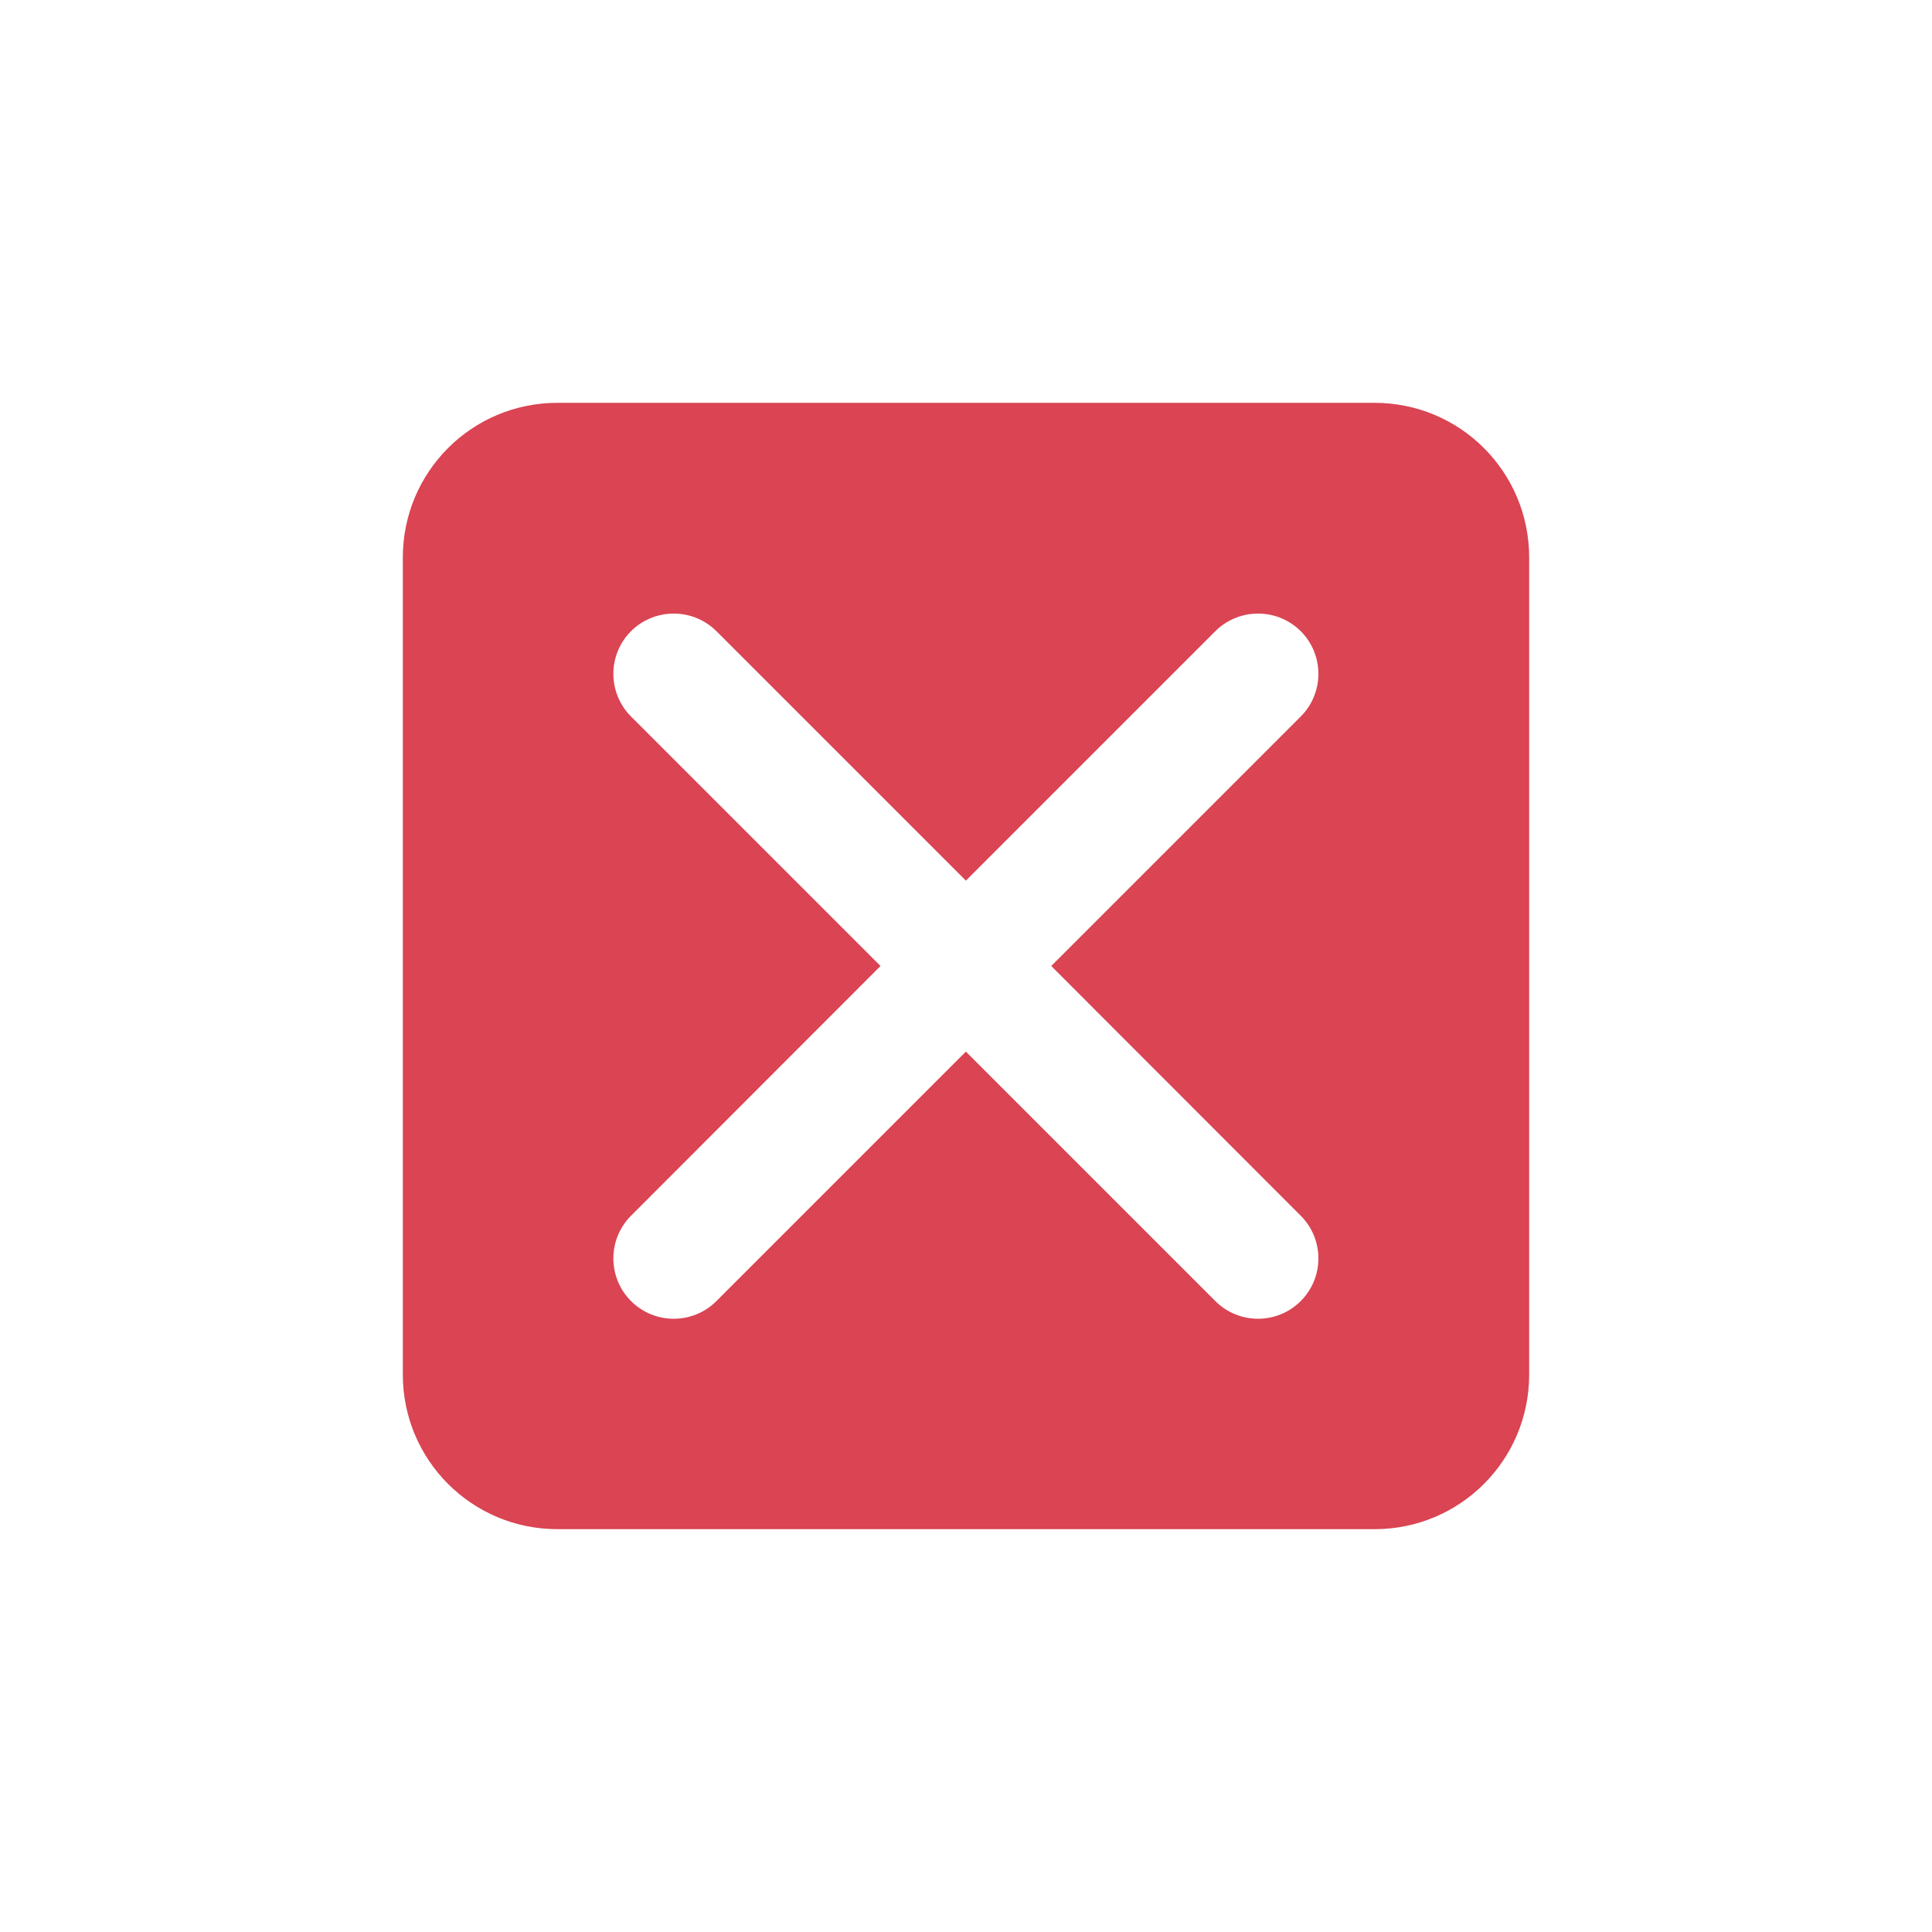
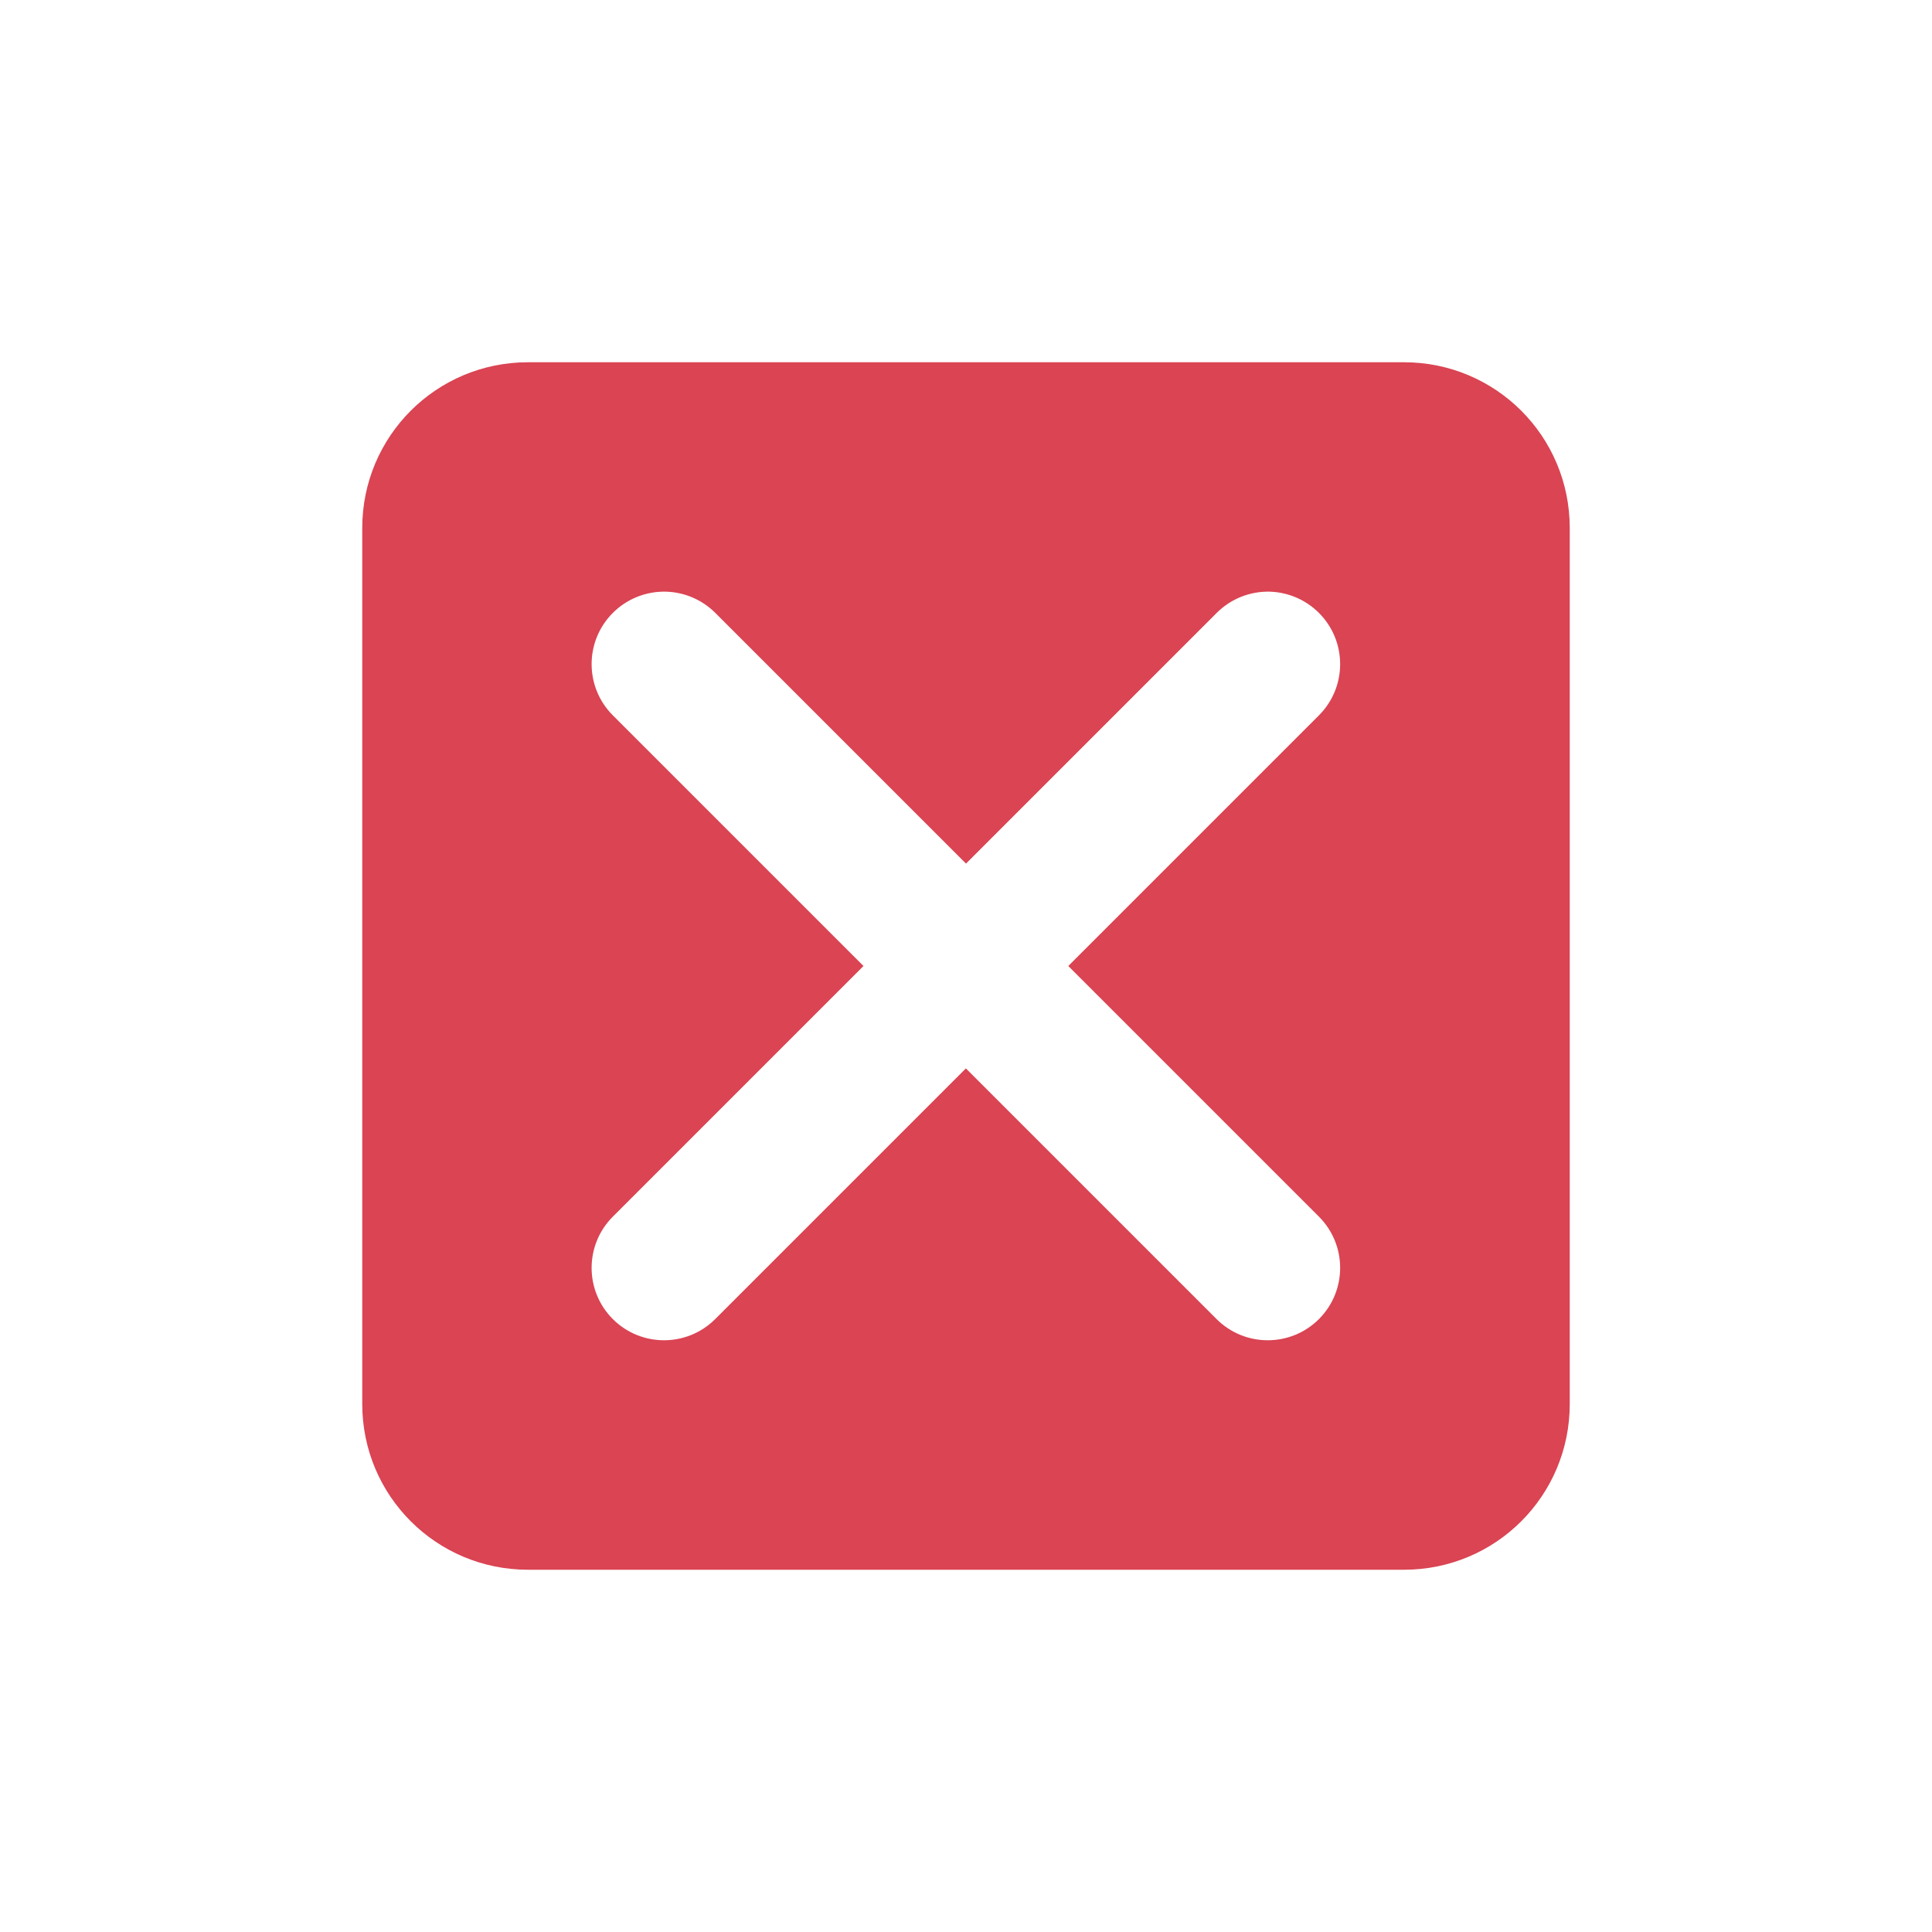
<svg xmlns="http://www.w3.org/2000/svg" version="1.1" viewBox="0 0 16 16">
  <style id="current-color-scheme" type="text/css">.ColorScheme-NegativeText {
            color:#da4453;
        }</style>
-   <path d="m4.617 3.336c-0.709 0-1.281 0.572-1.281 1.281v6.766c0 0.709 0.572 1.281 1.281 1.281h6.766c0.709 0 1.281-0.572 1.281-1.281v-6.766c0-0.709-0.572-1.281-1.281-1.281h-6.766zm0.939 1.746a0.5 0.5 0 0 1 0.377 0.145l2.066 2.066 2.066-2.066a0.5 0.5 0 0 1 0.33-0.145 0.5 0.5 0 0 1 0.377 0.145 0.5 0.5 0 0 1 0 0.707l-2.066 2.066 2.066 2.068a0.5 0.5 0 0 1 0 0.707 0.5 0.5 0 0 1-0.707 0l-2.066-2.066-2.066 2.066a0.5 0.5 0 0 1-0.707 0 0.5 0.5 0 0 1 0-0.707l2.066-2.068-2.066-2.066a0.5 0.5 0 0 1 0-0.707 0.5 0.5 0 0 1 0.33-0.145z" class="ColorScheme-NegativeText" fill="currentColor" />
+   <path d="m4.373 3c-0.76 0-1.373 0.613-1.373 1.373v7.254c0 0.76 0.613 1.373 1.373 1.373h7.254c0.76 0 1.373-0.613 1.373-1.373v-7.254c0-0.76-0.613-1.373-1.373-1.373h-7.254zm1.143 1.9a0.6 0.6 0 0 1 0.408 0.176l2.076 2.076 2.076-2.076a0.6 0.6 0 0 1 0.439-0.176 0.6 0.6 0 0 1 0.408 0.176 0.6 0.6 0 0 1 0 0.848l-2.076 2.076 2.076 2.076a0.6 0.6 0 0 1 0 0.848 0.6 0.6 0 0 1-0.848 0l-2.076-2.076-2.076 2.076a0.6 0.6 0 0 1-0.848 0 0.6 0.6 0 0 1 0-0.848l2.076-2.076-2.076-2.076a0.6 0.6 0 0 1 0-0.848 0.6 0.6 0 0 1 0.439-0.176z" style="fill:currentColor" class="ColorScheme-NegativeText" />
</svg>
